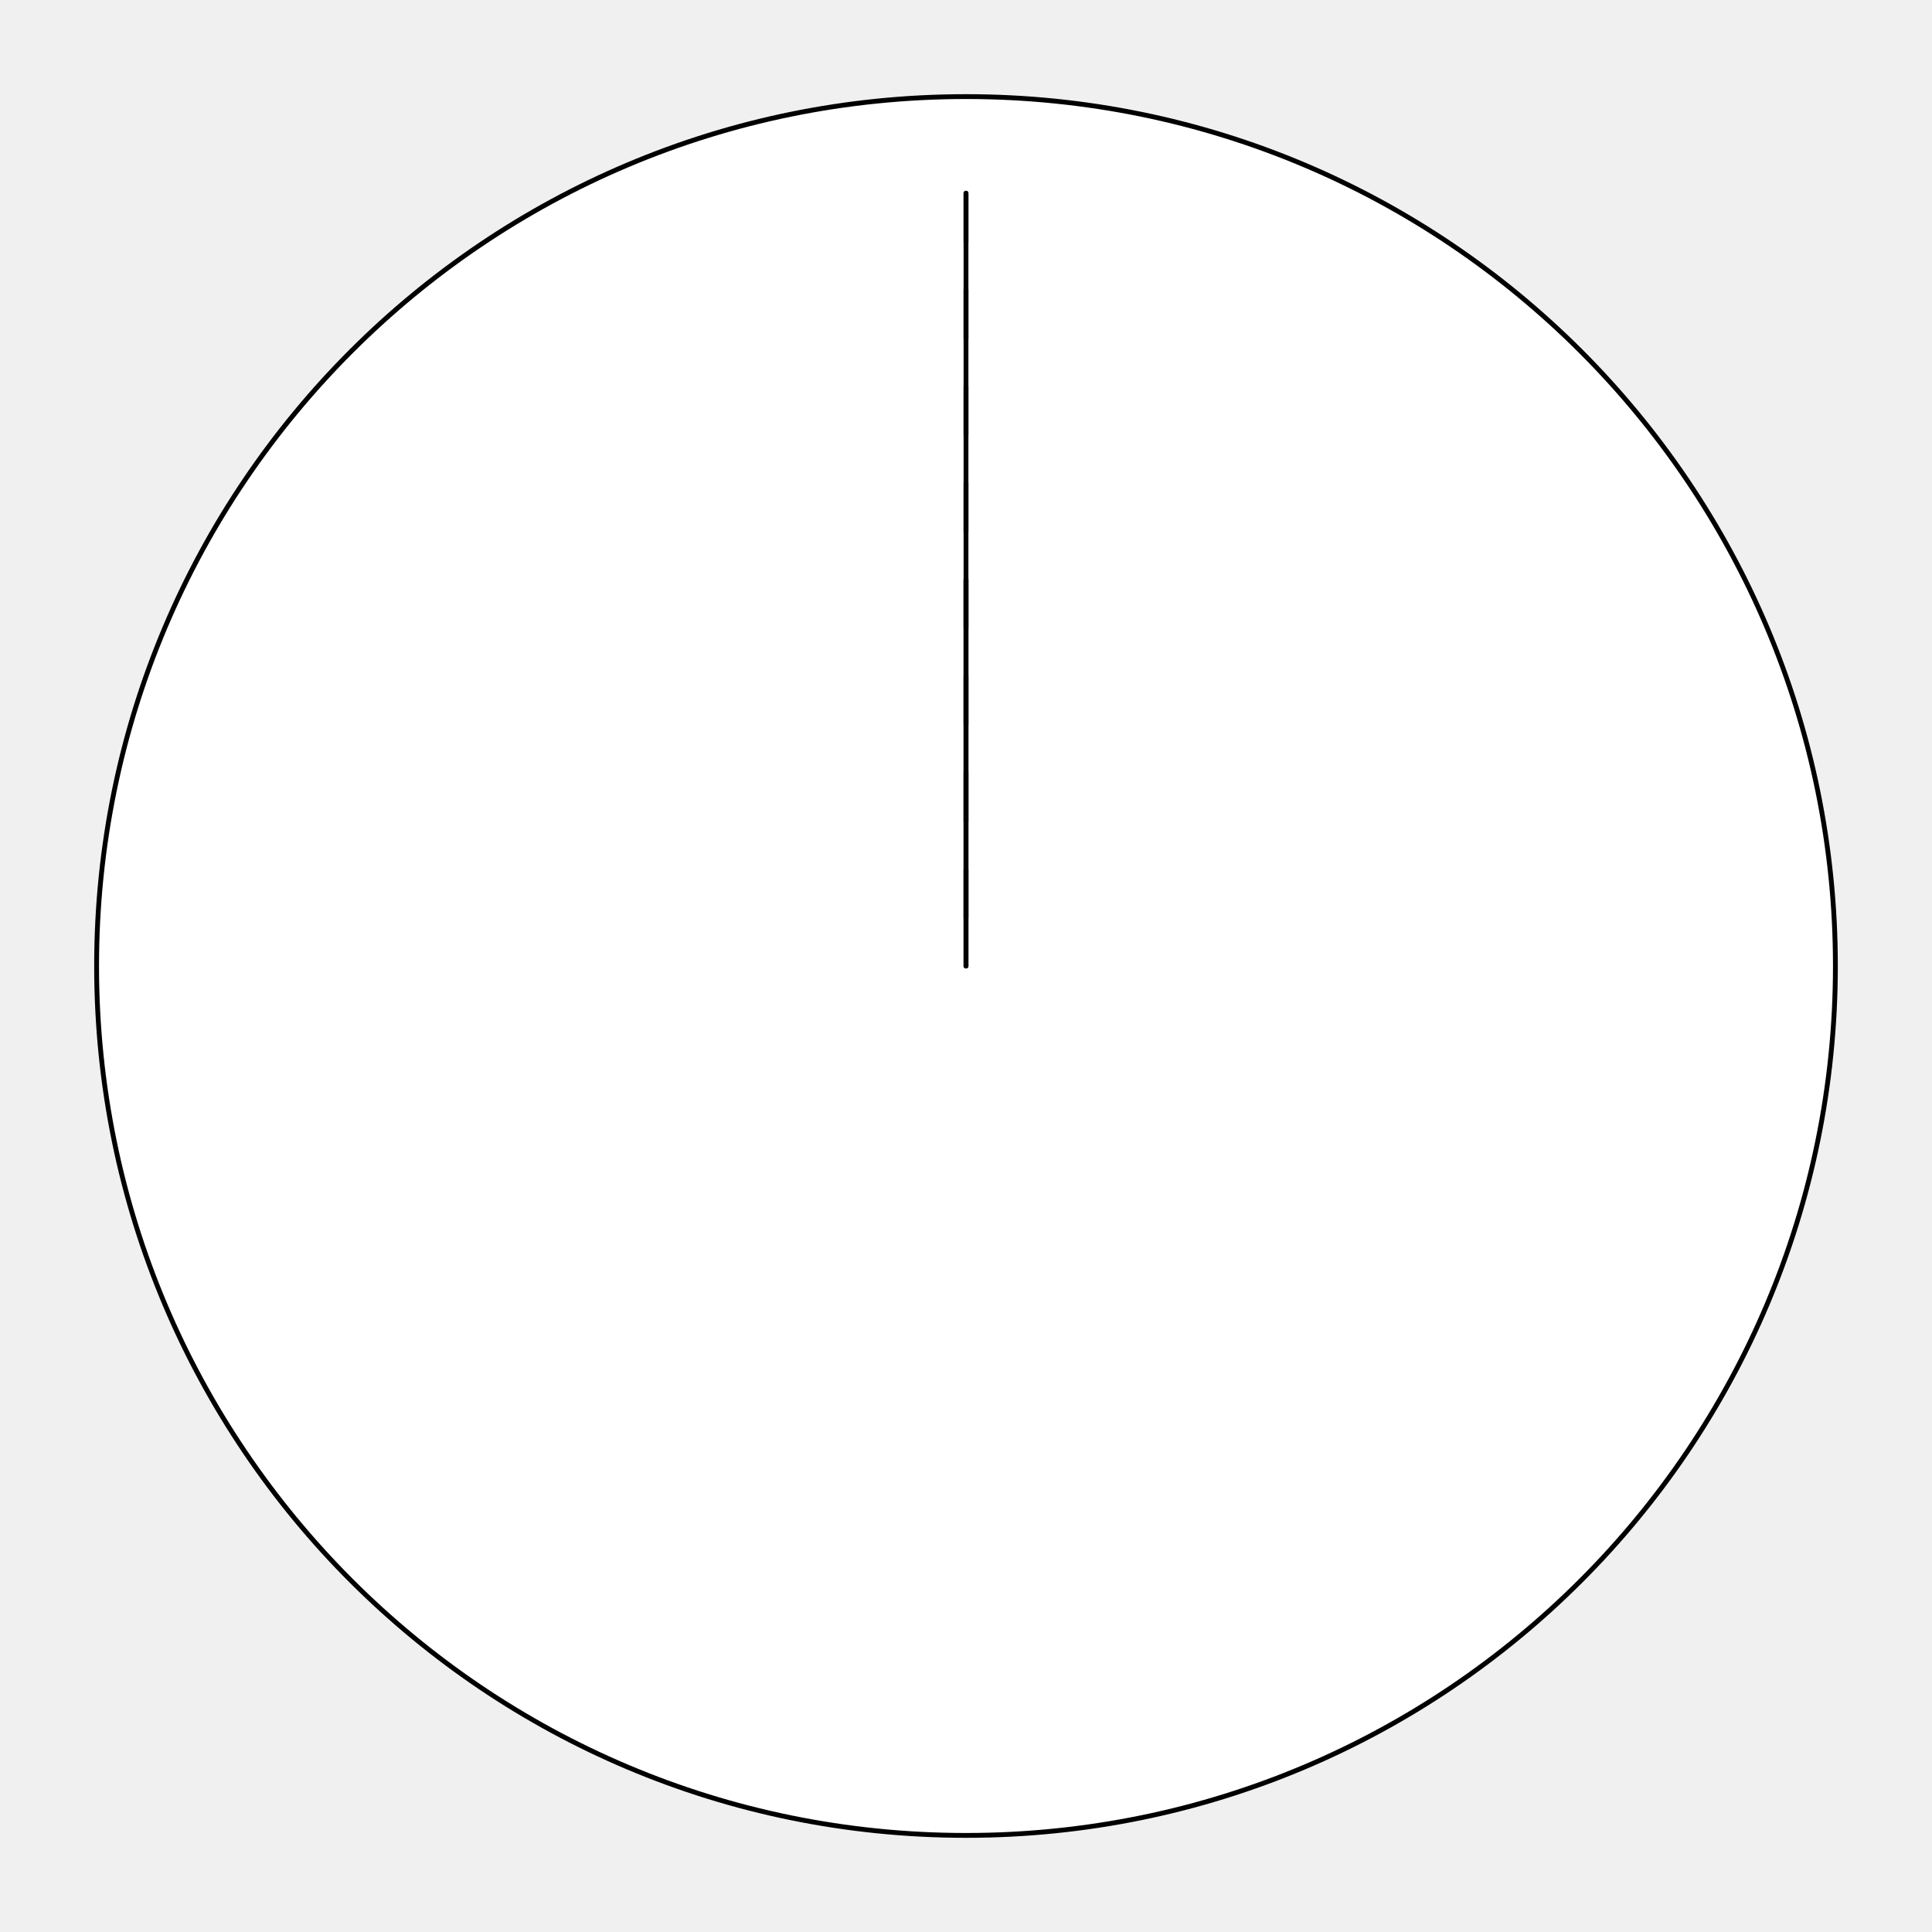
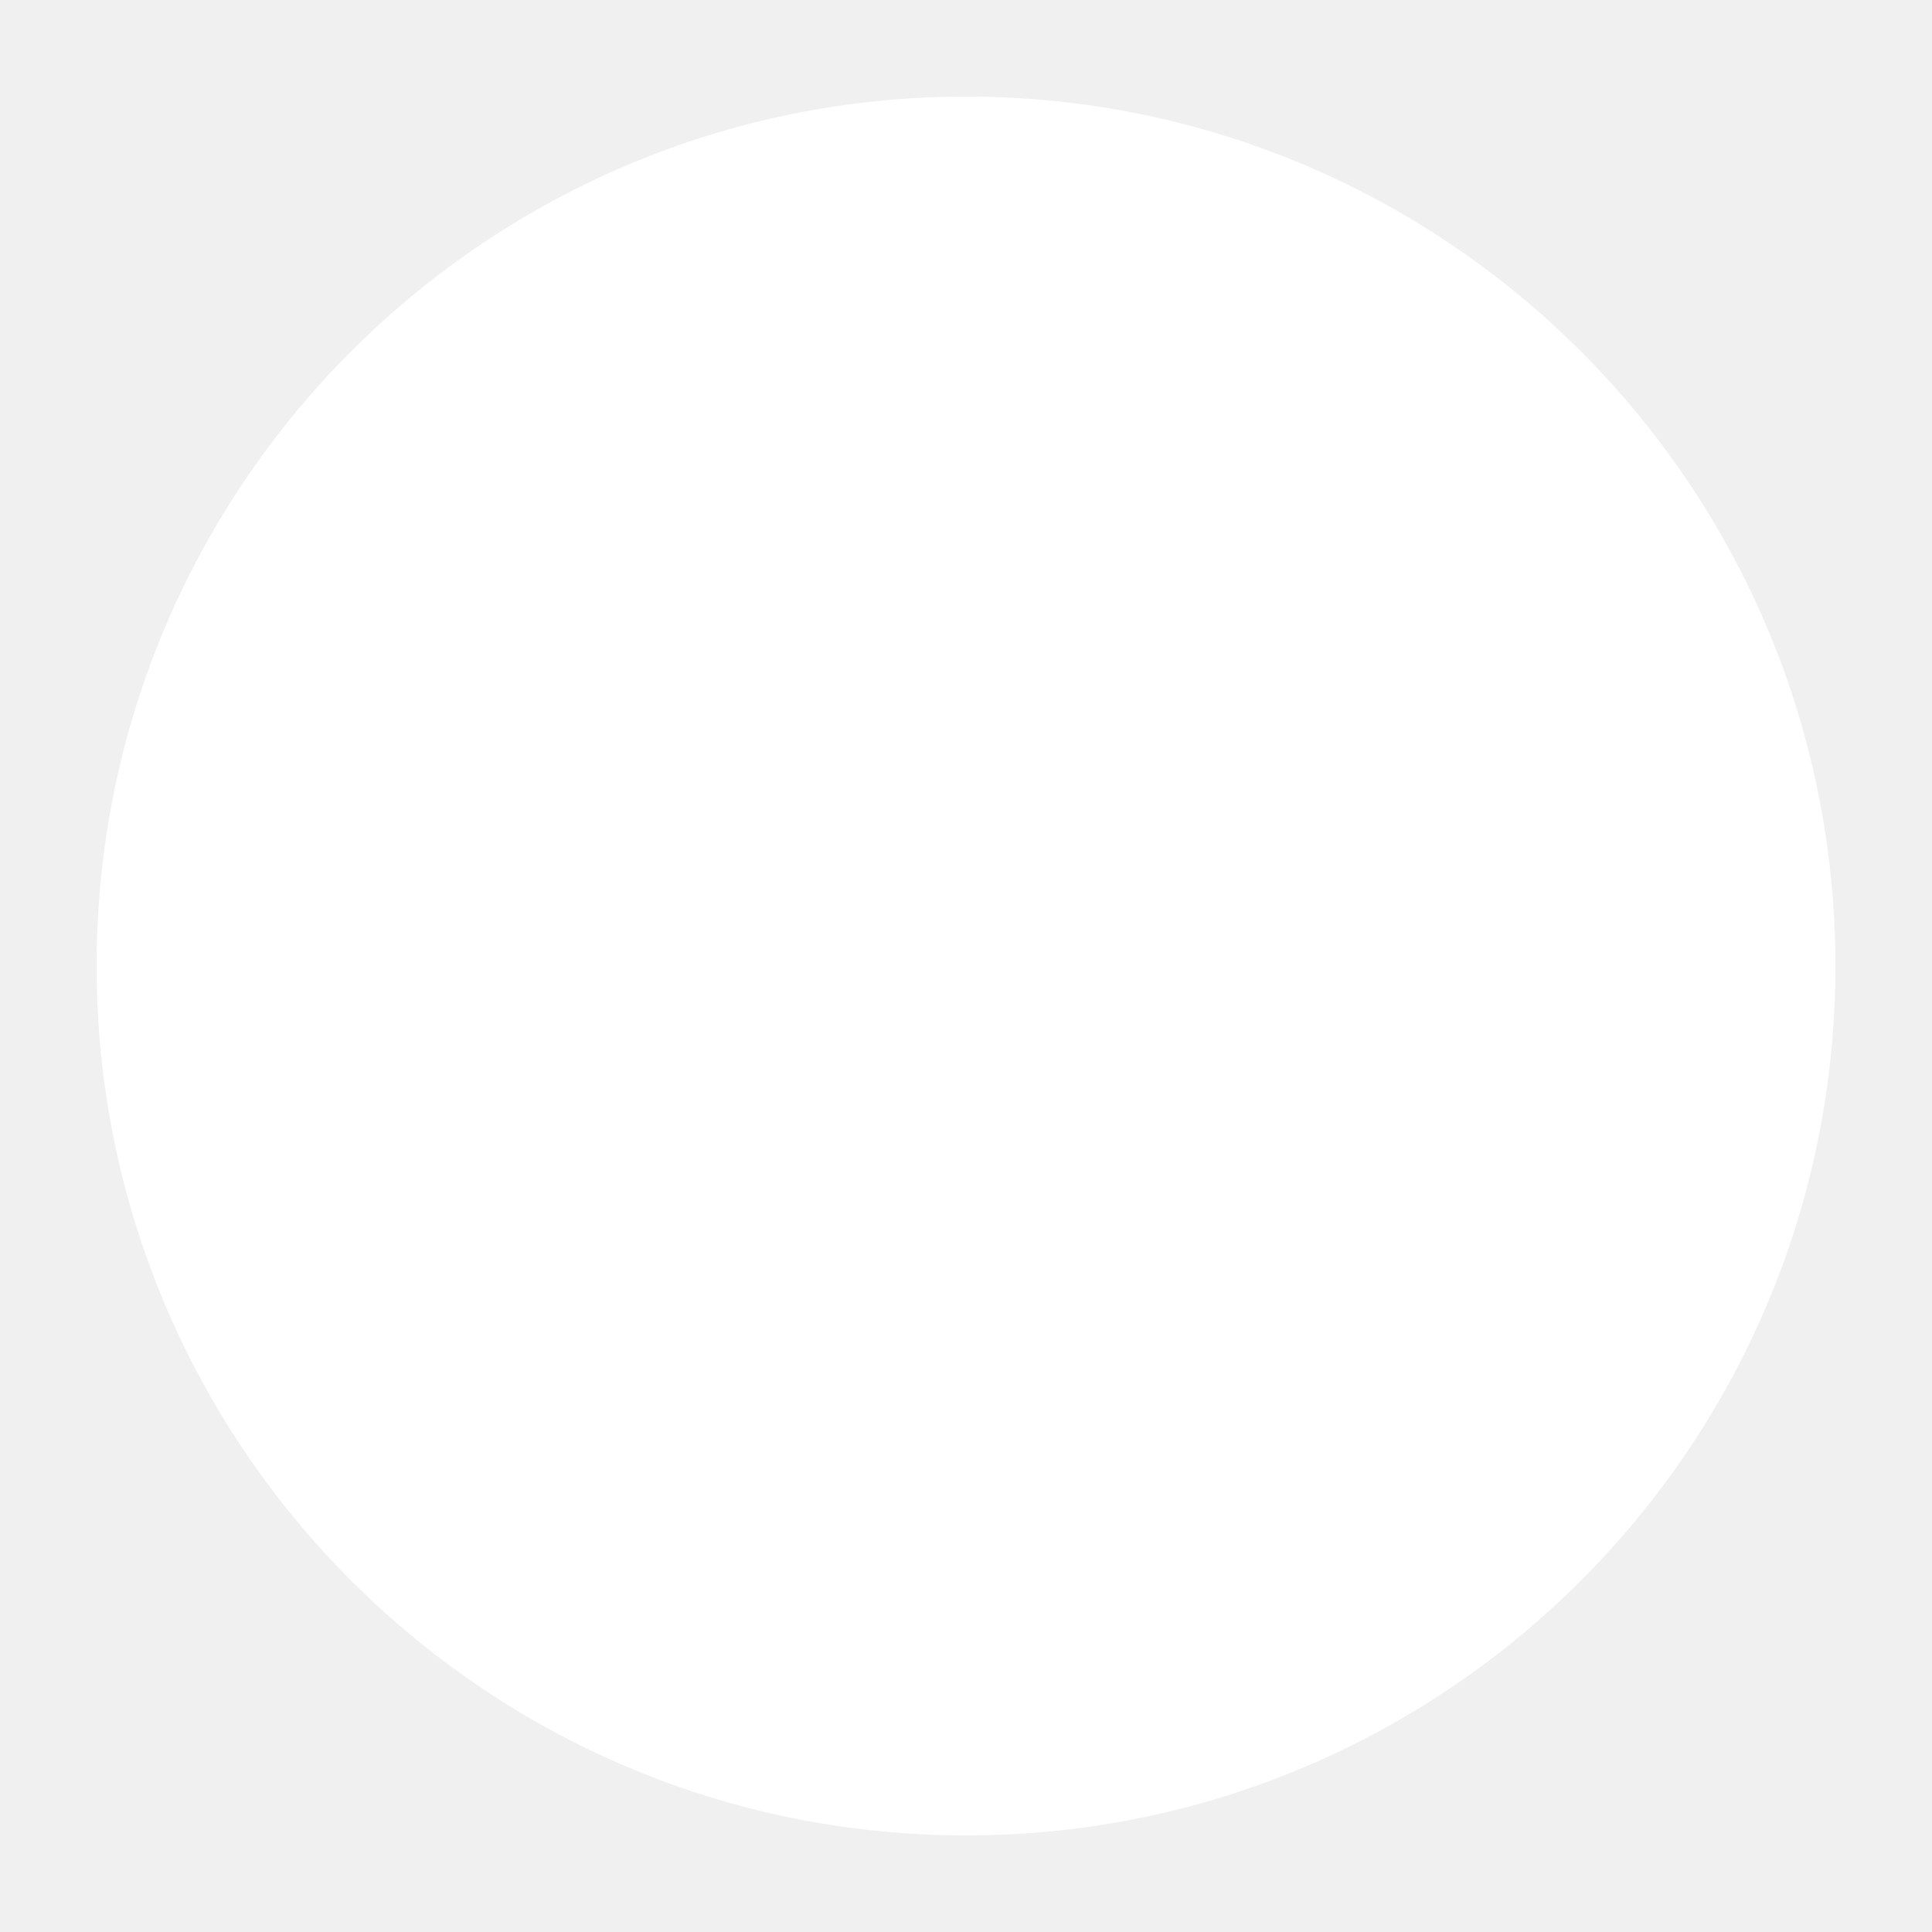
- <svg xmlns="http://www.w3.org/2000/svg" viewBox="-200 -200 400 400">
+ <svg xmlns="http://www.w3.org/2000/svg" viewBox="-200 -200 400 400" stroke-opacity="0">
  <g id="n" fill="white" stroke="black" stroke-linecap="round">
    <circle r="180" />
  </g>
  <g stroke-linecap="round" stroke="black" transform="rotate(-90)">
    <line x1="80" id="h" />
    <line x1="160" id="m" />
    <line x1="160" id="s" stroke-dasharray="10 10" />
  </g>
</svg>
